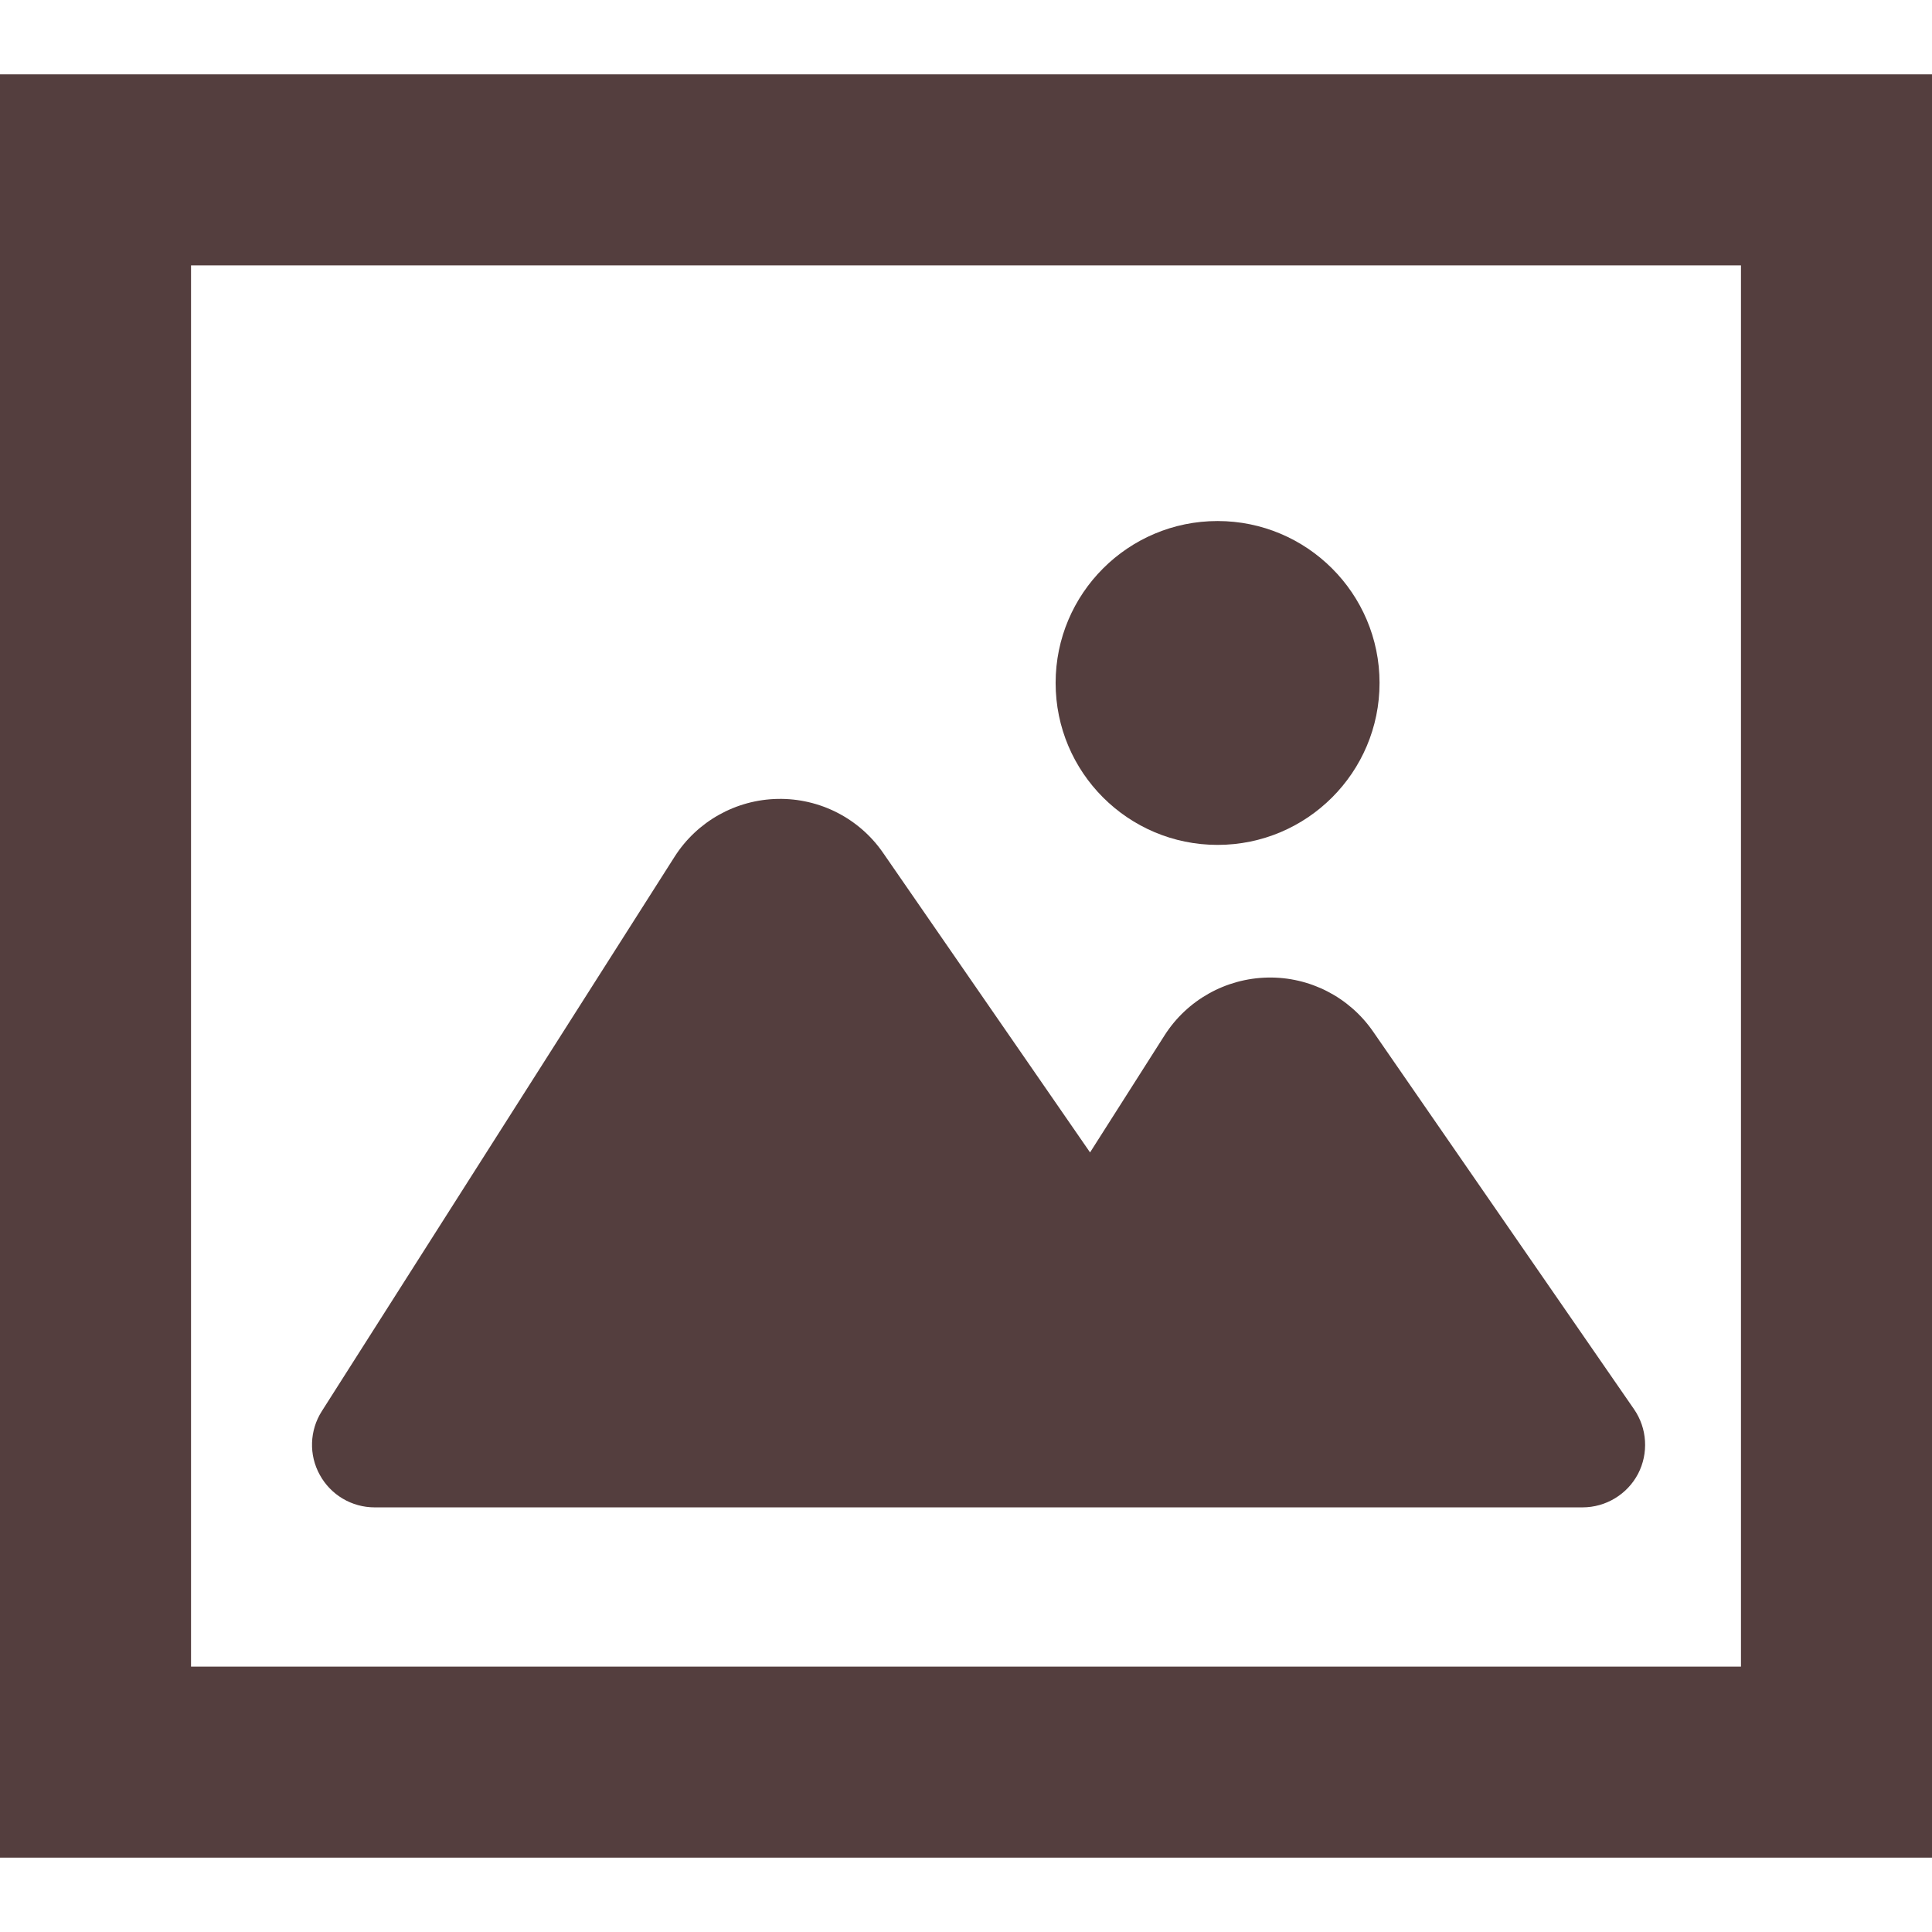
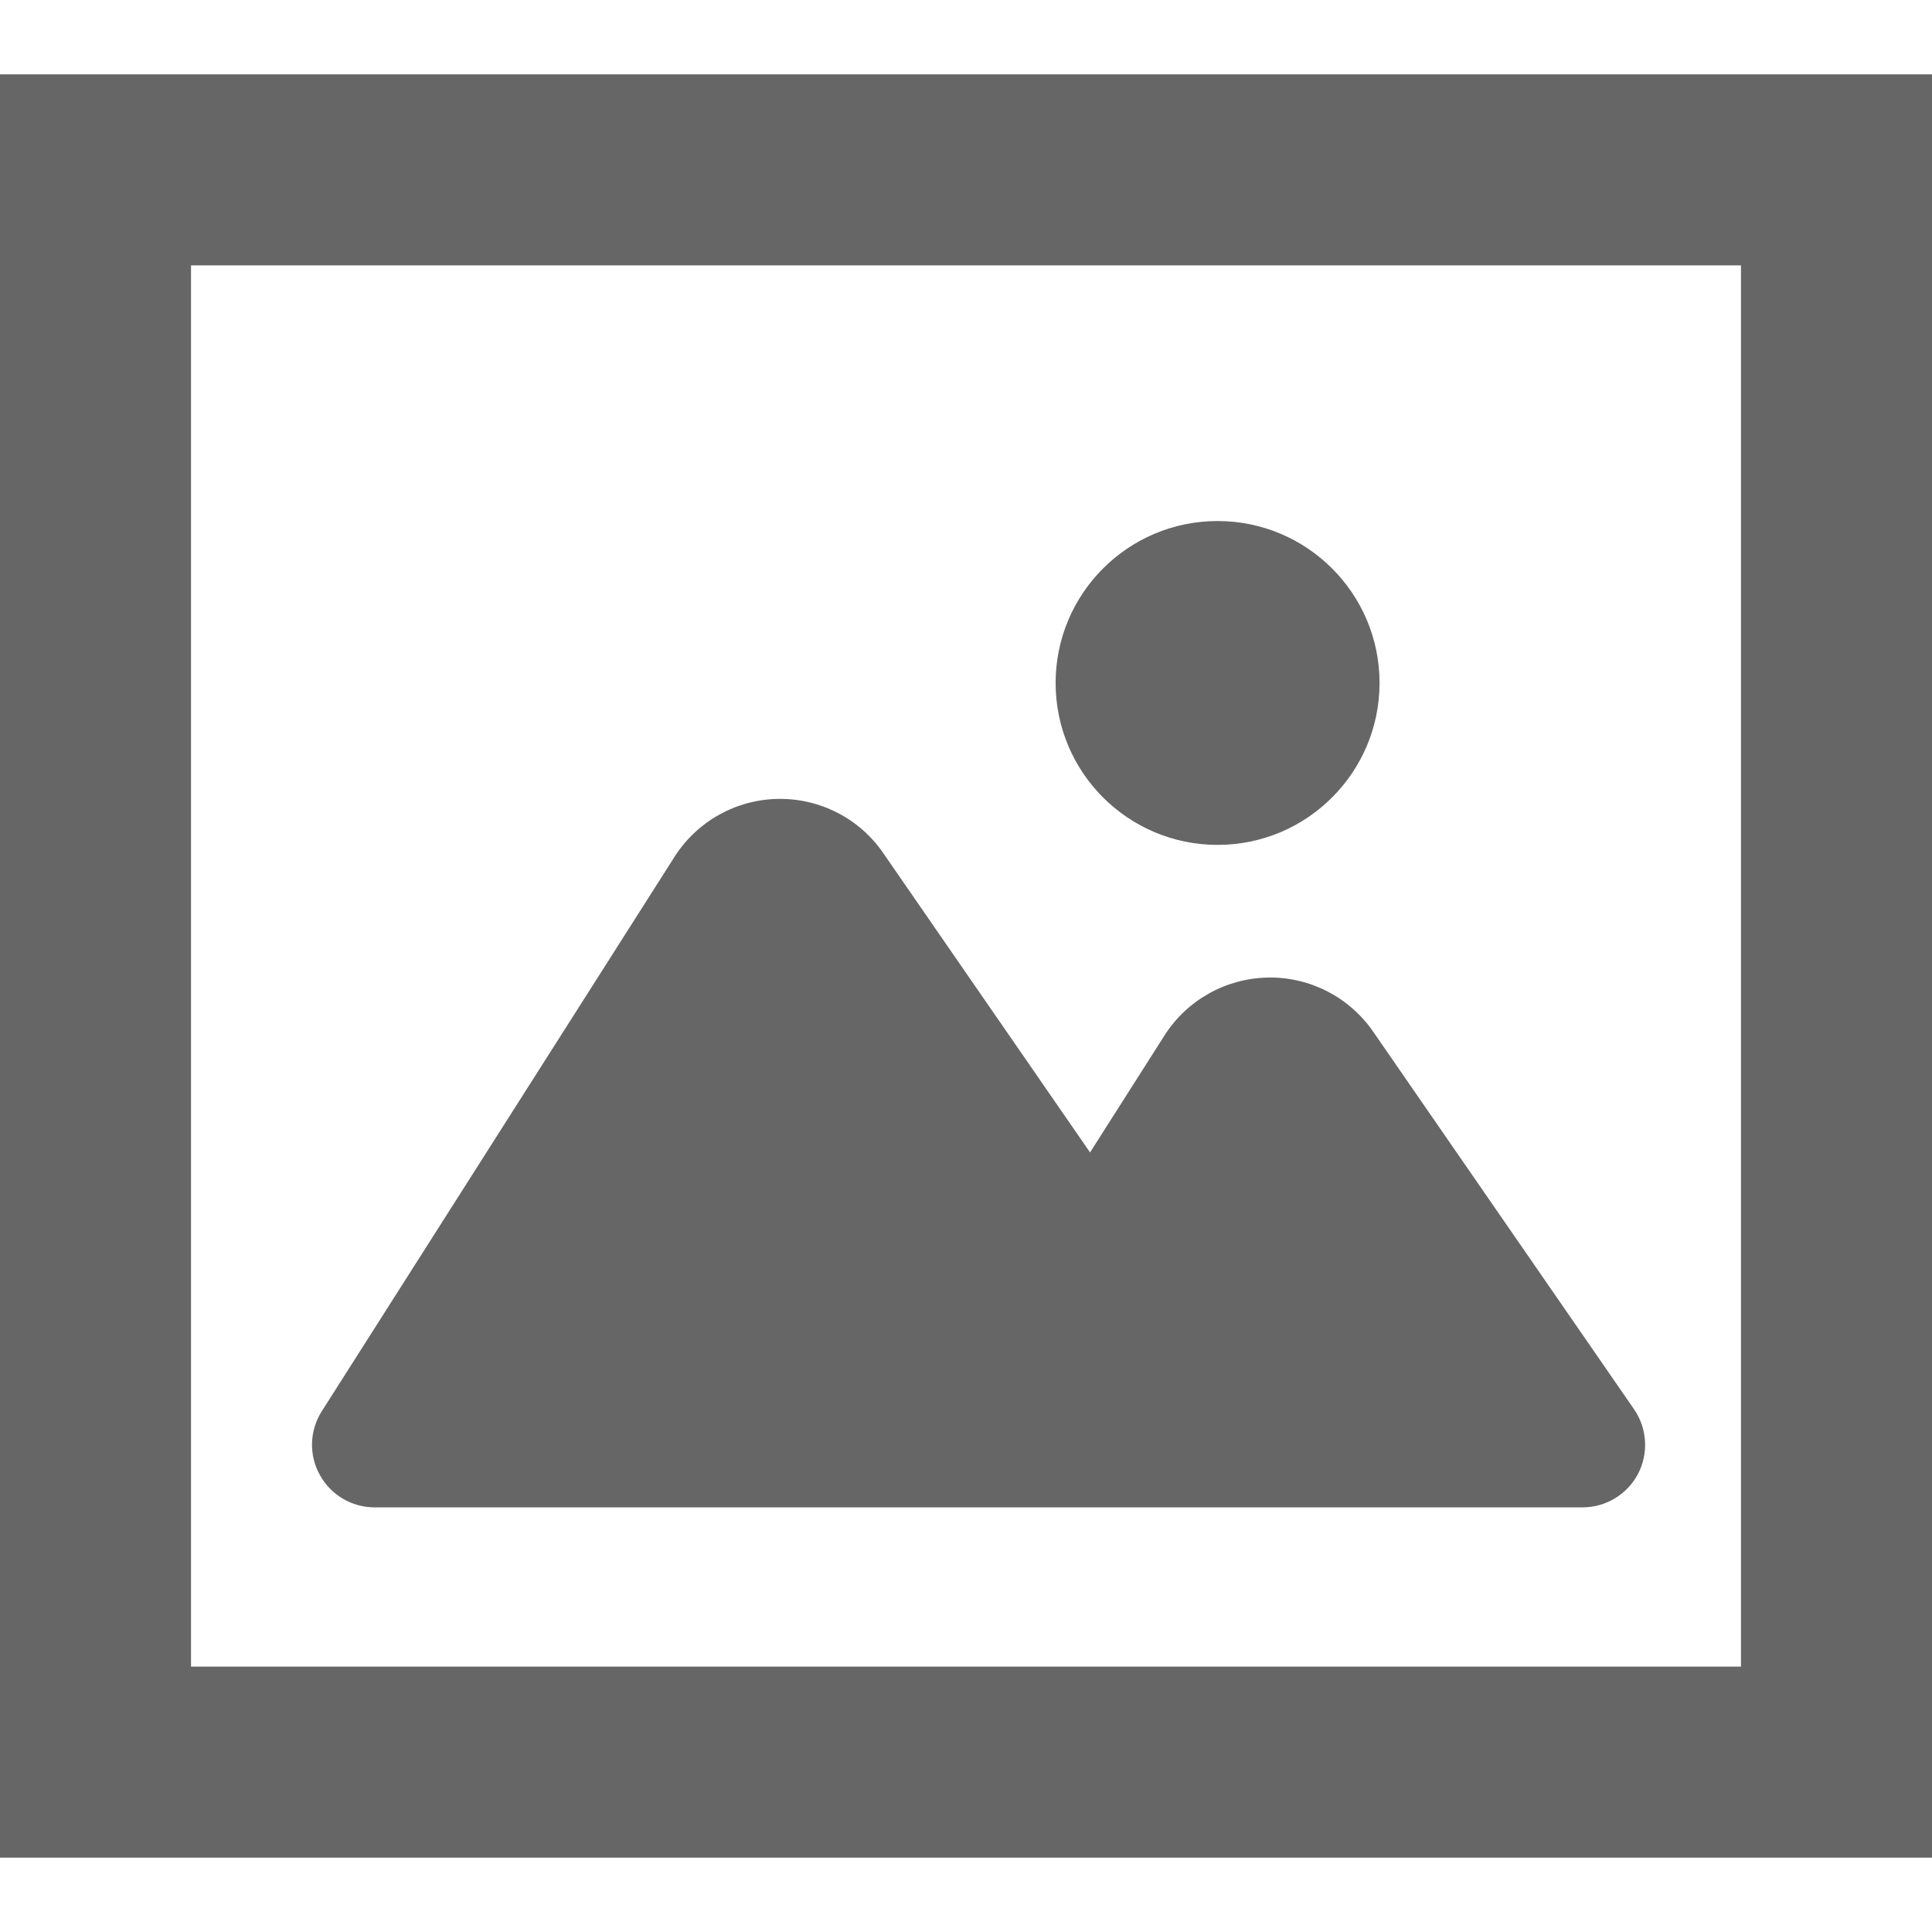
<svg xmlns="http://www.w3.org/2000/svg" version="1.1" id="_x32_" x="0px" y="0px" width="512px" height="512px" viewBox="0 0 512 512" style="width: 32px; height: 32px; opacity: 1;" xml:space="preserve">
  <style type="text/css">

- 	.st0{fill:#543e3e;}
+ 	.st0{fill:#666;}

</style>
  <g>
-     <path class="st0" d="M99.281,399.469h320.094c6.172,0,11.844-3.422,14.719-8.875c2.844-5.469,2.438-12.078-1.063-17.141   l-69.156-100.094c-6.313-9.125-16.781-14.516-27.906-14.297s-21.406,5.969-27.375,15.359l-19.719,30.984l-54.828-79.359   c-6.313-9.172-16.797-14.531-27.922-14.328s-21.406,5.969-27.375,15.359L85.281,373.984c-3.25,5.109-3.469,11.578-0.531,16.875   C87.656,396.172,93.219,399.469,99.281,399.469z" style="fill: #543e3e;" />
-     <path class="st0" d="M322.672,223.906c23.688,0,42.922-19.219,42.922-42.922c0-23.688-19.234-42.906-42.922-42.906   c-23.703,0-42.922,19.219-42.922,42.906C279.75,204.688,298.969,223.906,322.672,223.906z" style="fill: #543e3e;" />
-     <path class="st0" d="M0,19.703v472.594h512v-25.313V19.703H0z M461.375,441.672H50.625V70.328h410.75V441.672z" style="fill: #543e3e;" />
+     <path class="st0" d="M99.281,399.469h320.094c6.172,0,11.844-3.422,14.719-8.875c2.844-5.469,2.438-12.078-1.063-17.141   l-69.156-100.094c-6.313-9.125-16.781-14.516-27.906-14.297s-21.406,5.969-27.375,15.359l-19.719,30.984l-54.828-79.359   c-6.313-9.172-16.797-14.531-27.922-14.328s-21.406,5.969-27.375,15.359L85.281,373.984c-3.25,5.109-3.469,11.578-0.531,16.875   C87.656,396.172,93.219,399.469,99.281,399.469z" style="fill: #666;" />
+     <path class="st0" d="M322.672,223.906c23.688,0,42.922-19.219,42.922-42.922c0-23.688-19.234-42.906-42.922-42.906   c-23.703,0-42.922,19.219-42.922,42.906C279.75,204.688,298.969,223.906,322.672,223.906z" style="fill: #666;" />
+     <path class="st0" d="M0,19.703v472.594h512v-25.313V19.703H0z M461.375,441.672H50.625V70.328h410.75V441.672z" style="fill: #666;" />
  </g>
</svg>
